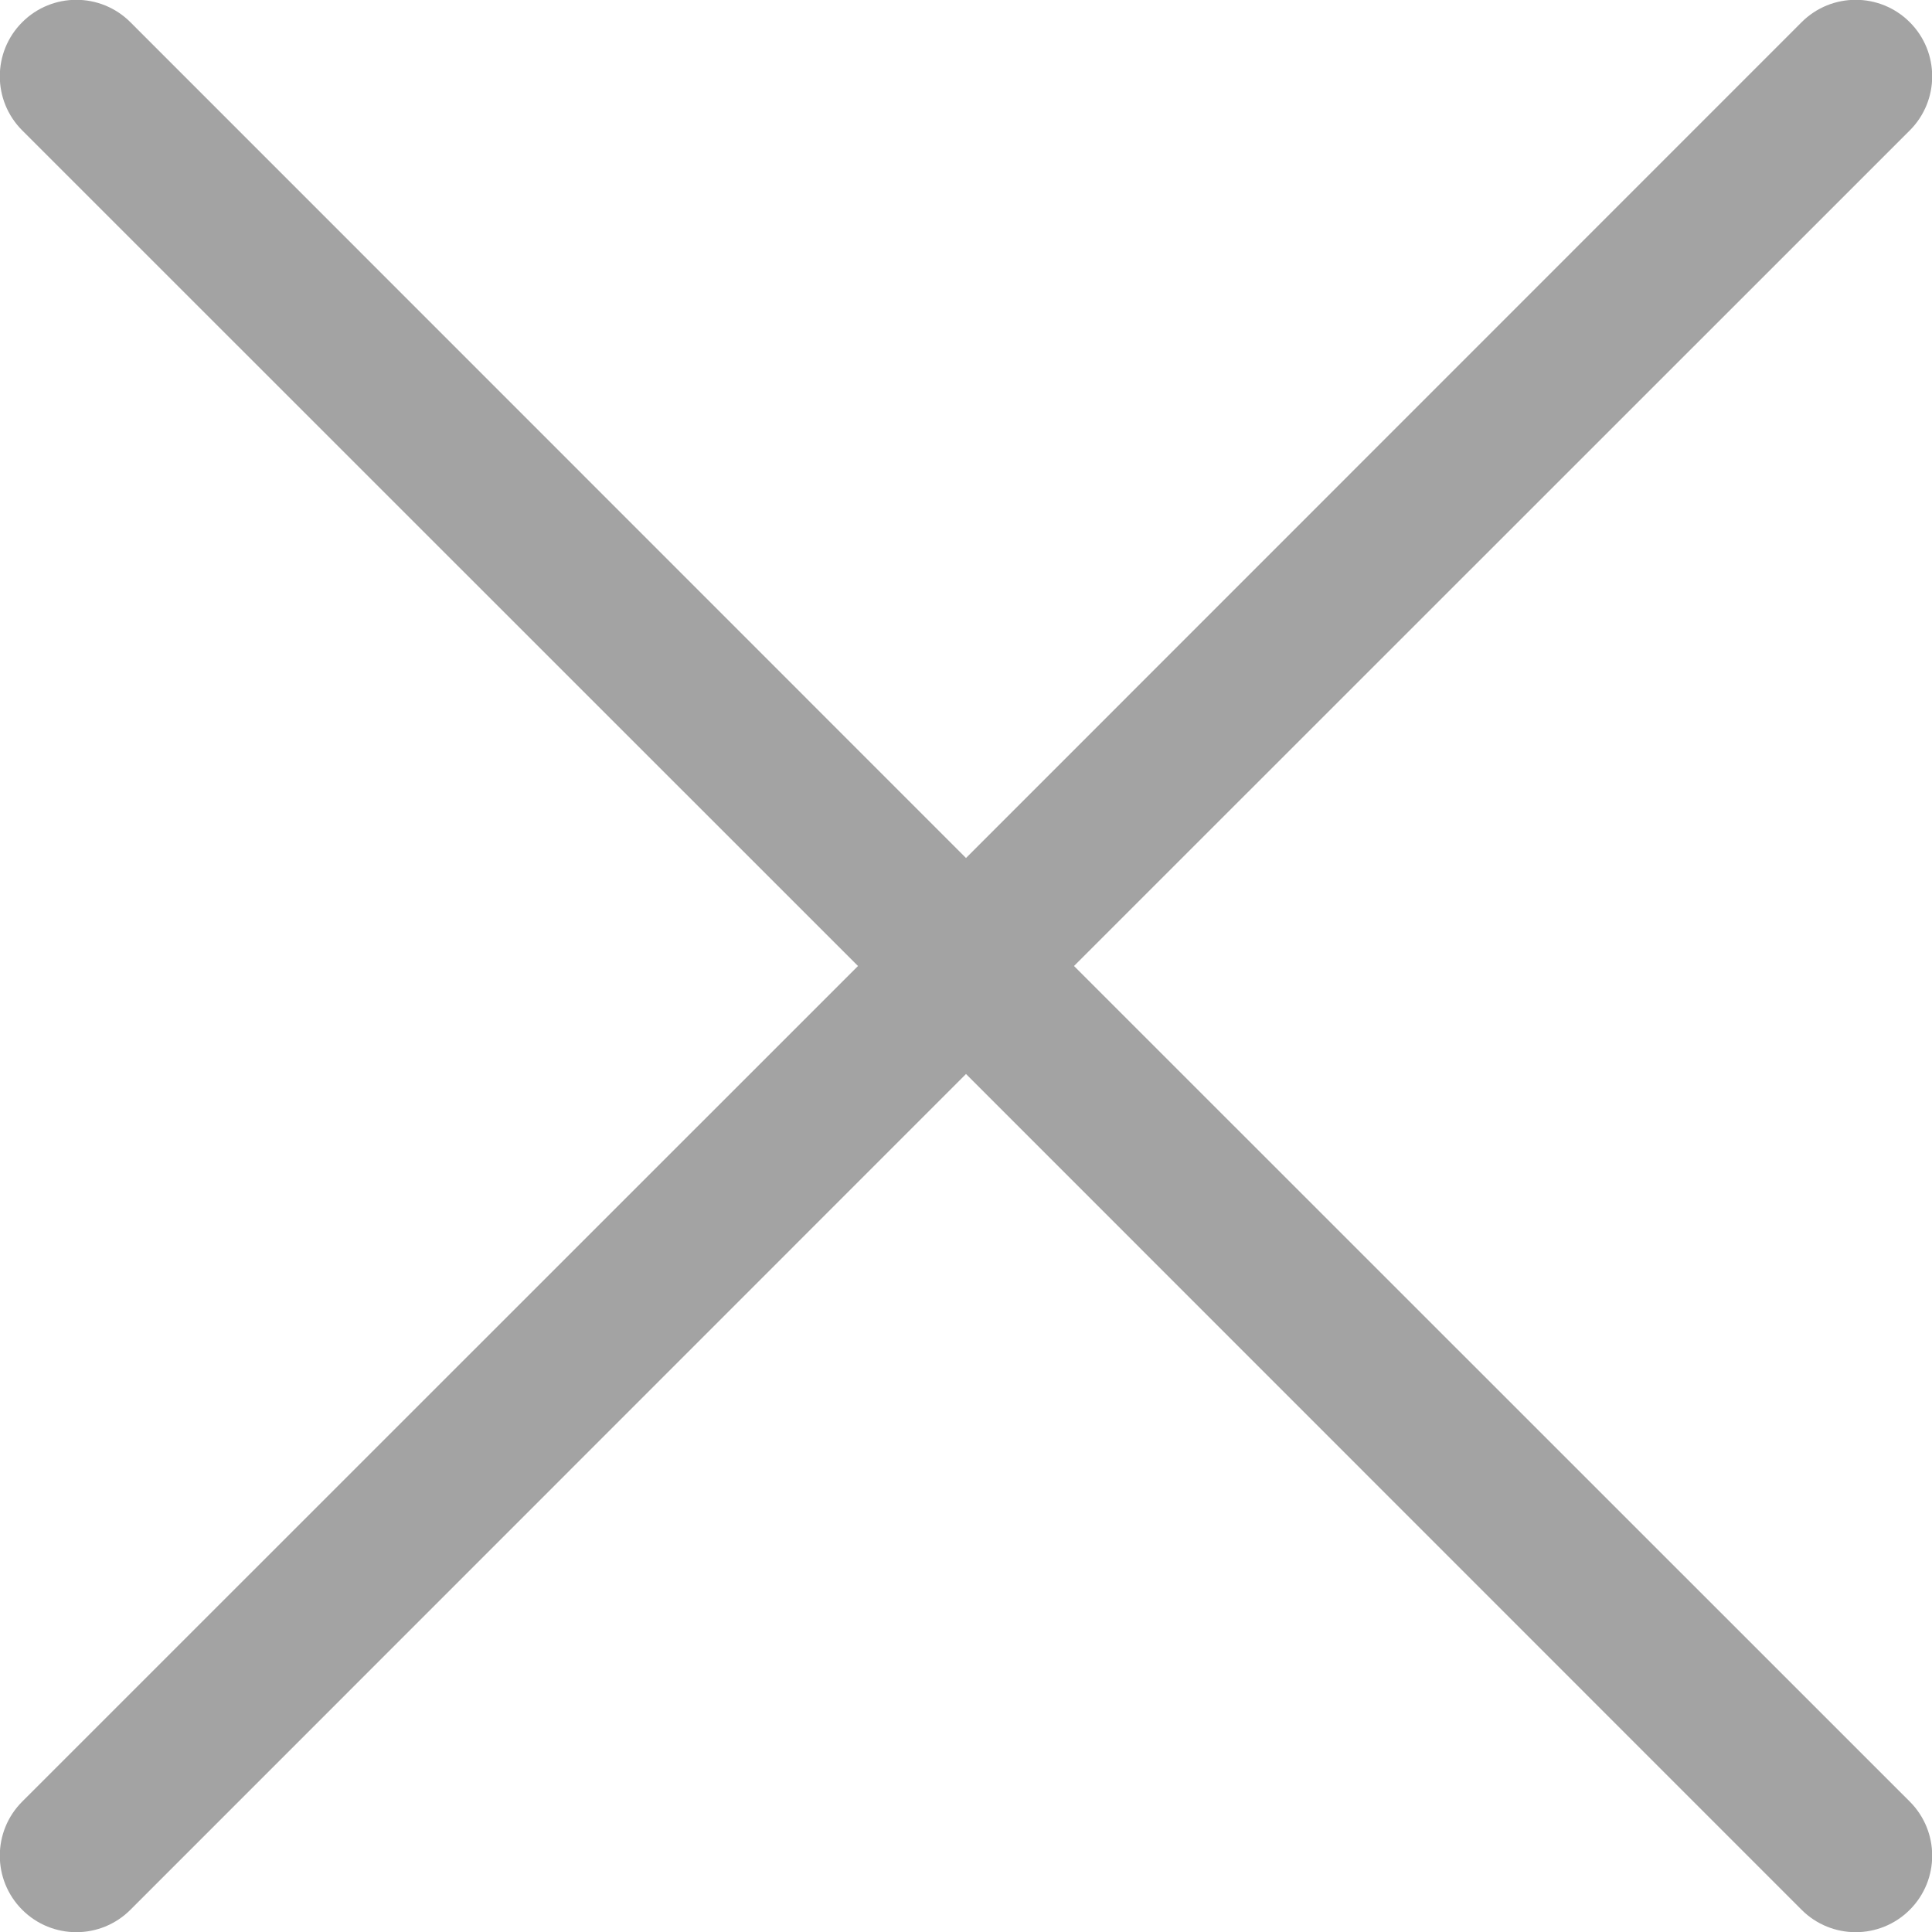
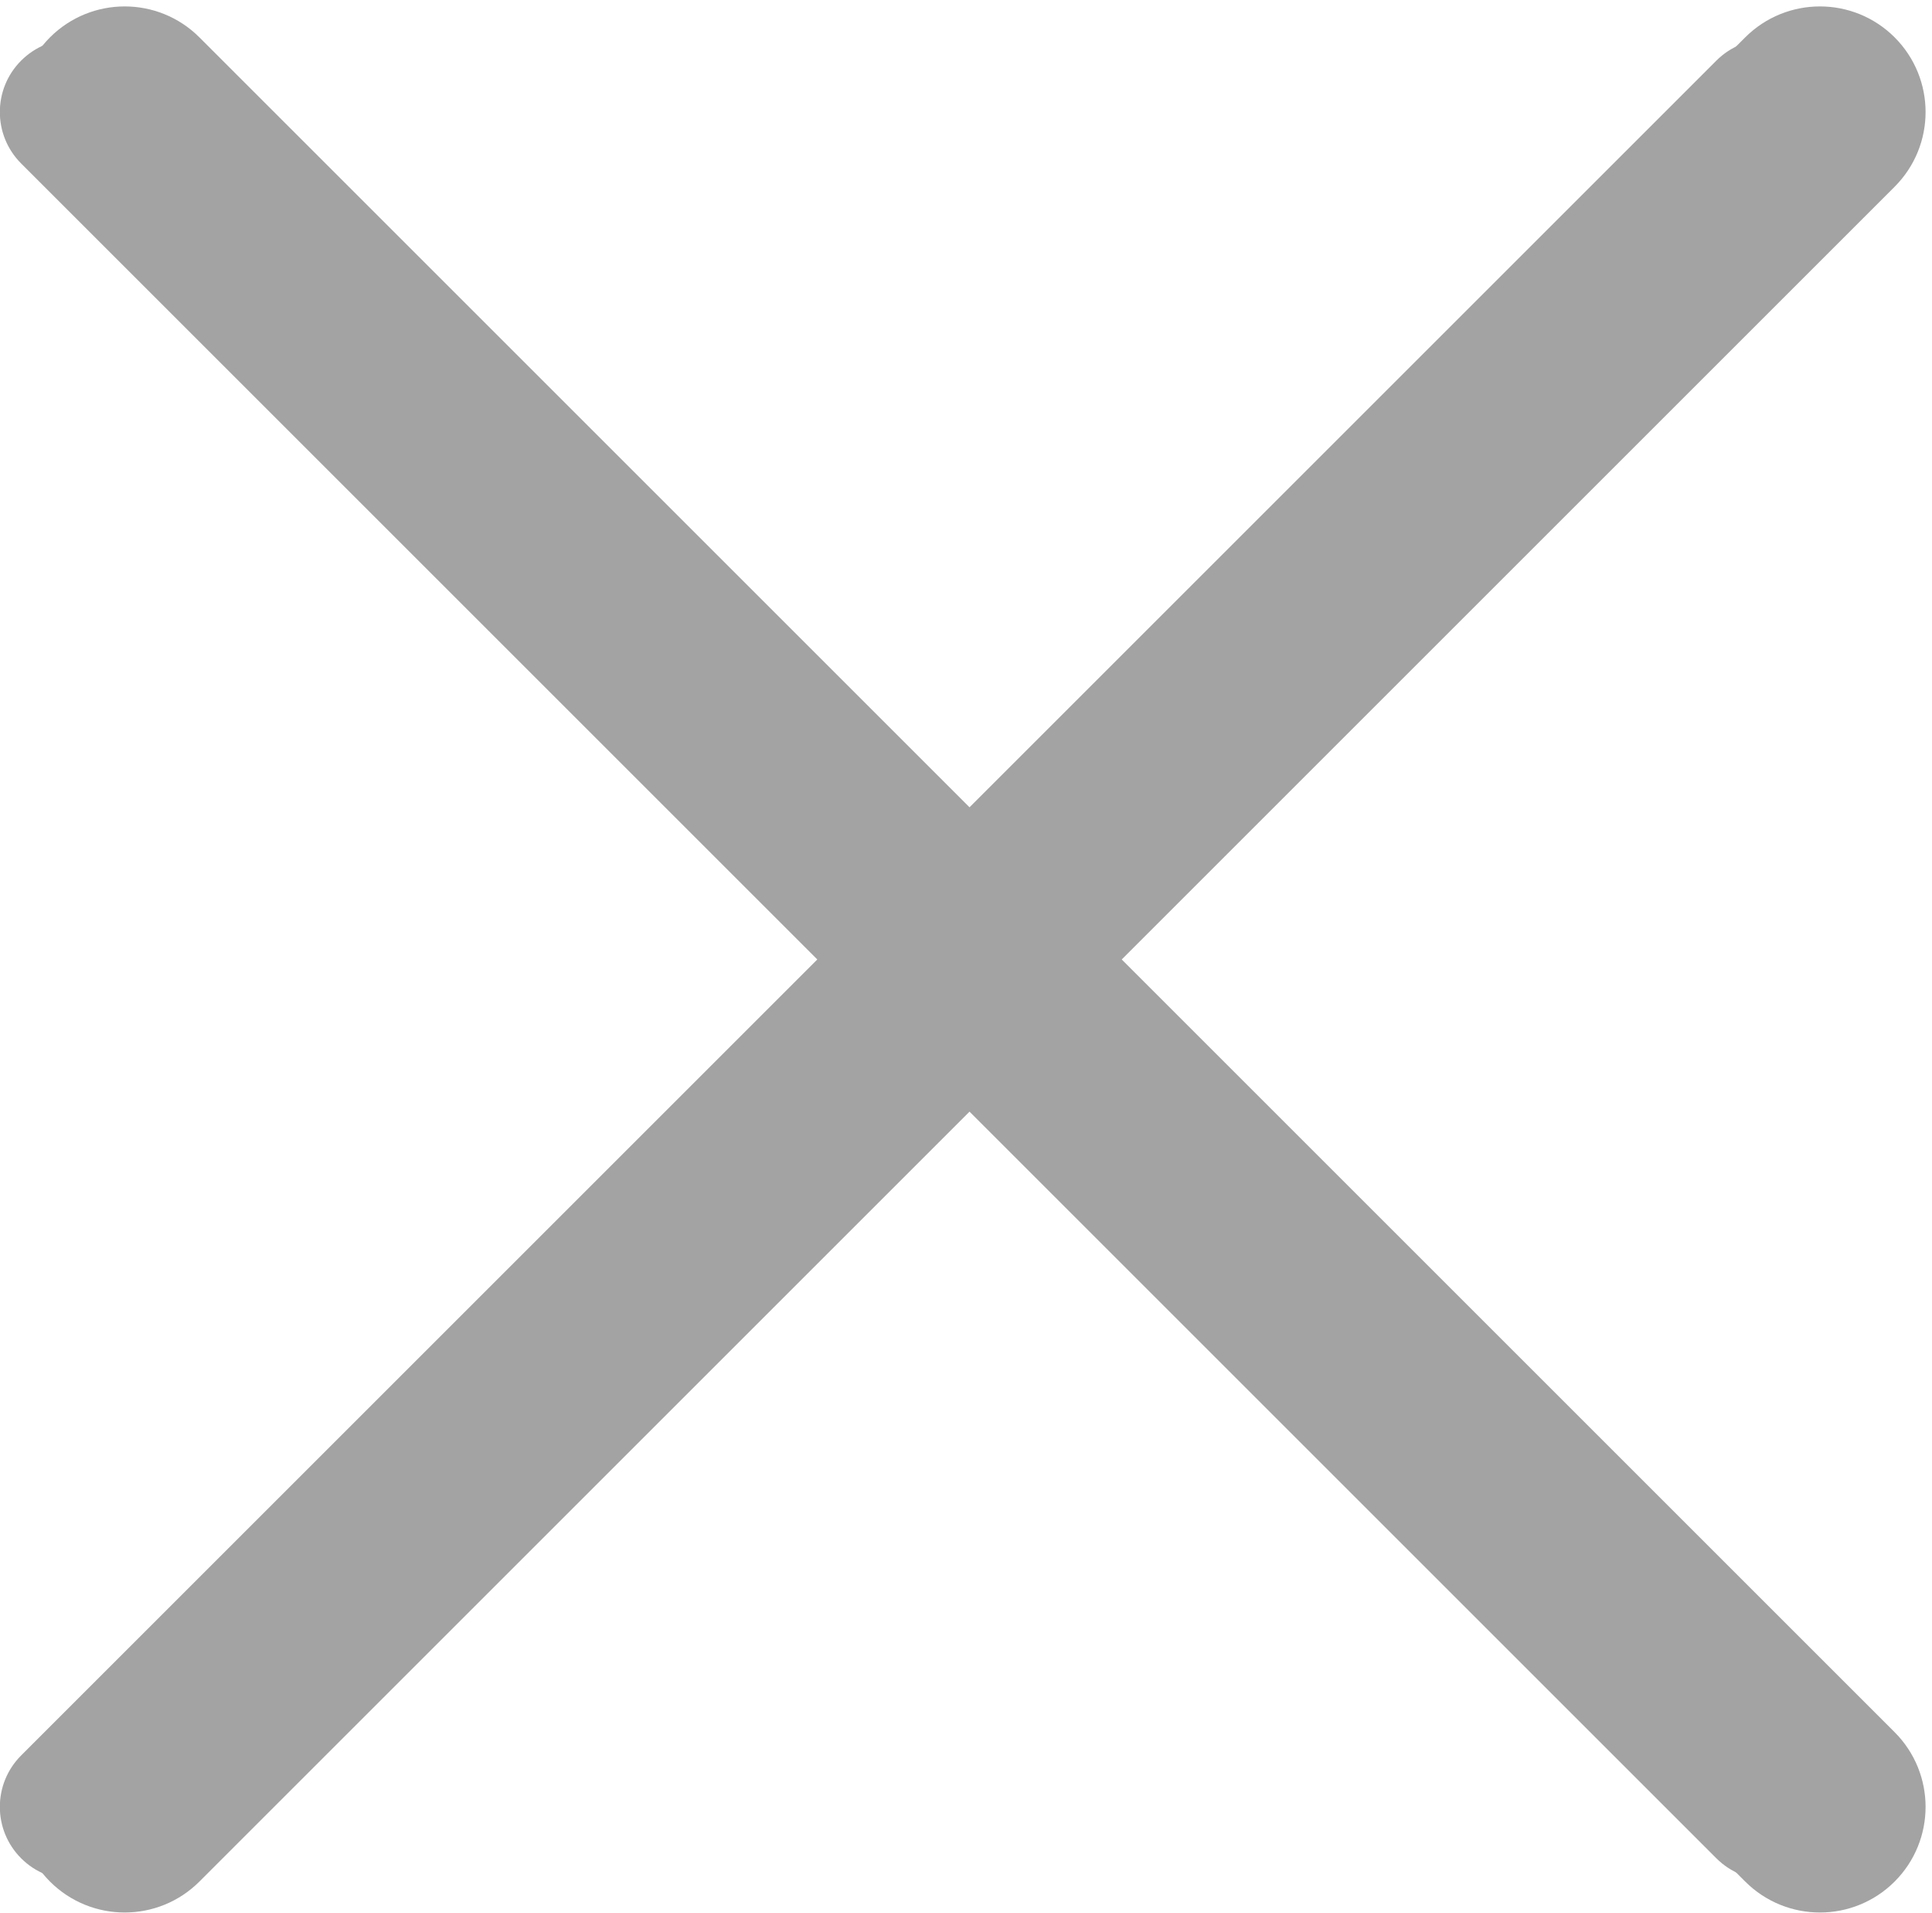
- <svg xmlns="http://www.w3.org/2000/svg" width="20" height="20" viewBox="0 0 20 20">
-   <path id="close-line" d="M-.02,2.1A.79.79,0,0,1,1.1.98L9.75,9.632,18.4.98A.79.79,0,0,1,19.52,2.1L10.868,10.75,19.52,19.4A.79.79,0,0,1,18.4,20.52L9.75,11.868,1.1,20.52A.79.79,0,0,1-.02,19.4L8.632,10.75Z" transform="translate(0.25 -0.75)" fill="#a3a3a3" />
+ <svg xmlns="http://www.w3.org/2000/svg" width="14.696" height="14.55" viewBox="0 0 14.696 14.55">
+   <g id="pup-up_header" data-name="pup-up header" transform="translate(0 0.3)">
+     <path id="close-line" d="M-.089,1.694A.553.553,0,0,1,.694.911L6.75,6.967,12.806.911a.553.553,0,0,1,.783.783L7.533,7.75l6.056,6.056a.553.553,0,0,1-.783.783L6.75,8.533.694,14.589a.553.553,0,0,1-.783-.783L5.967,7.75Z" transform="translate(0.25 -0.75)" fill="#a3a3a3" />
+     <g id="pup-up_header-2" data-name="pup-up header" transform="translate(0 -2.999)">
+       <path id="close-line-2" data-name="close-line" d="M-.089,1.694A.553.553,0,0,1,.694.911L6.75,6.967,12.806.911a.553.553,0,0,1,.783.783L7.533,7.75l6.056,6.056a.553.553,0,0,1-.783.783L6.75,8.533.694,14.589a.553.553,0,0,1-.783-.783L5.967,7.75Z" transform="translate(0.646 2.249)" fill="#a3a3a3" stroke="#a3a3a3" stroke-width="0.5" />
+     </g>
+   </g>
</svg>
